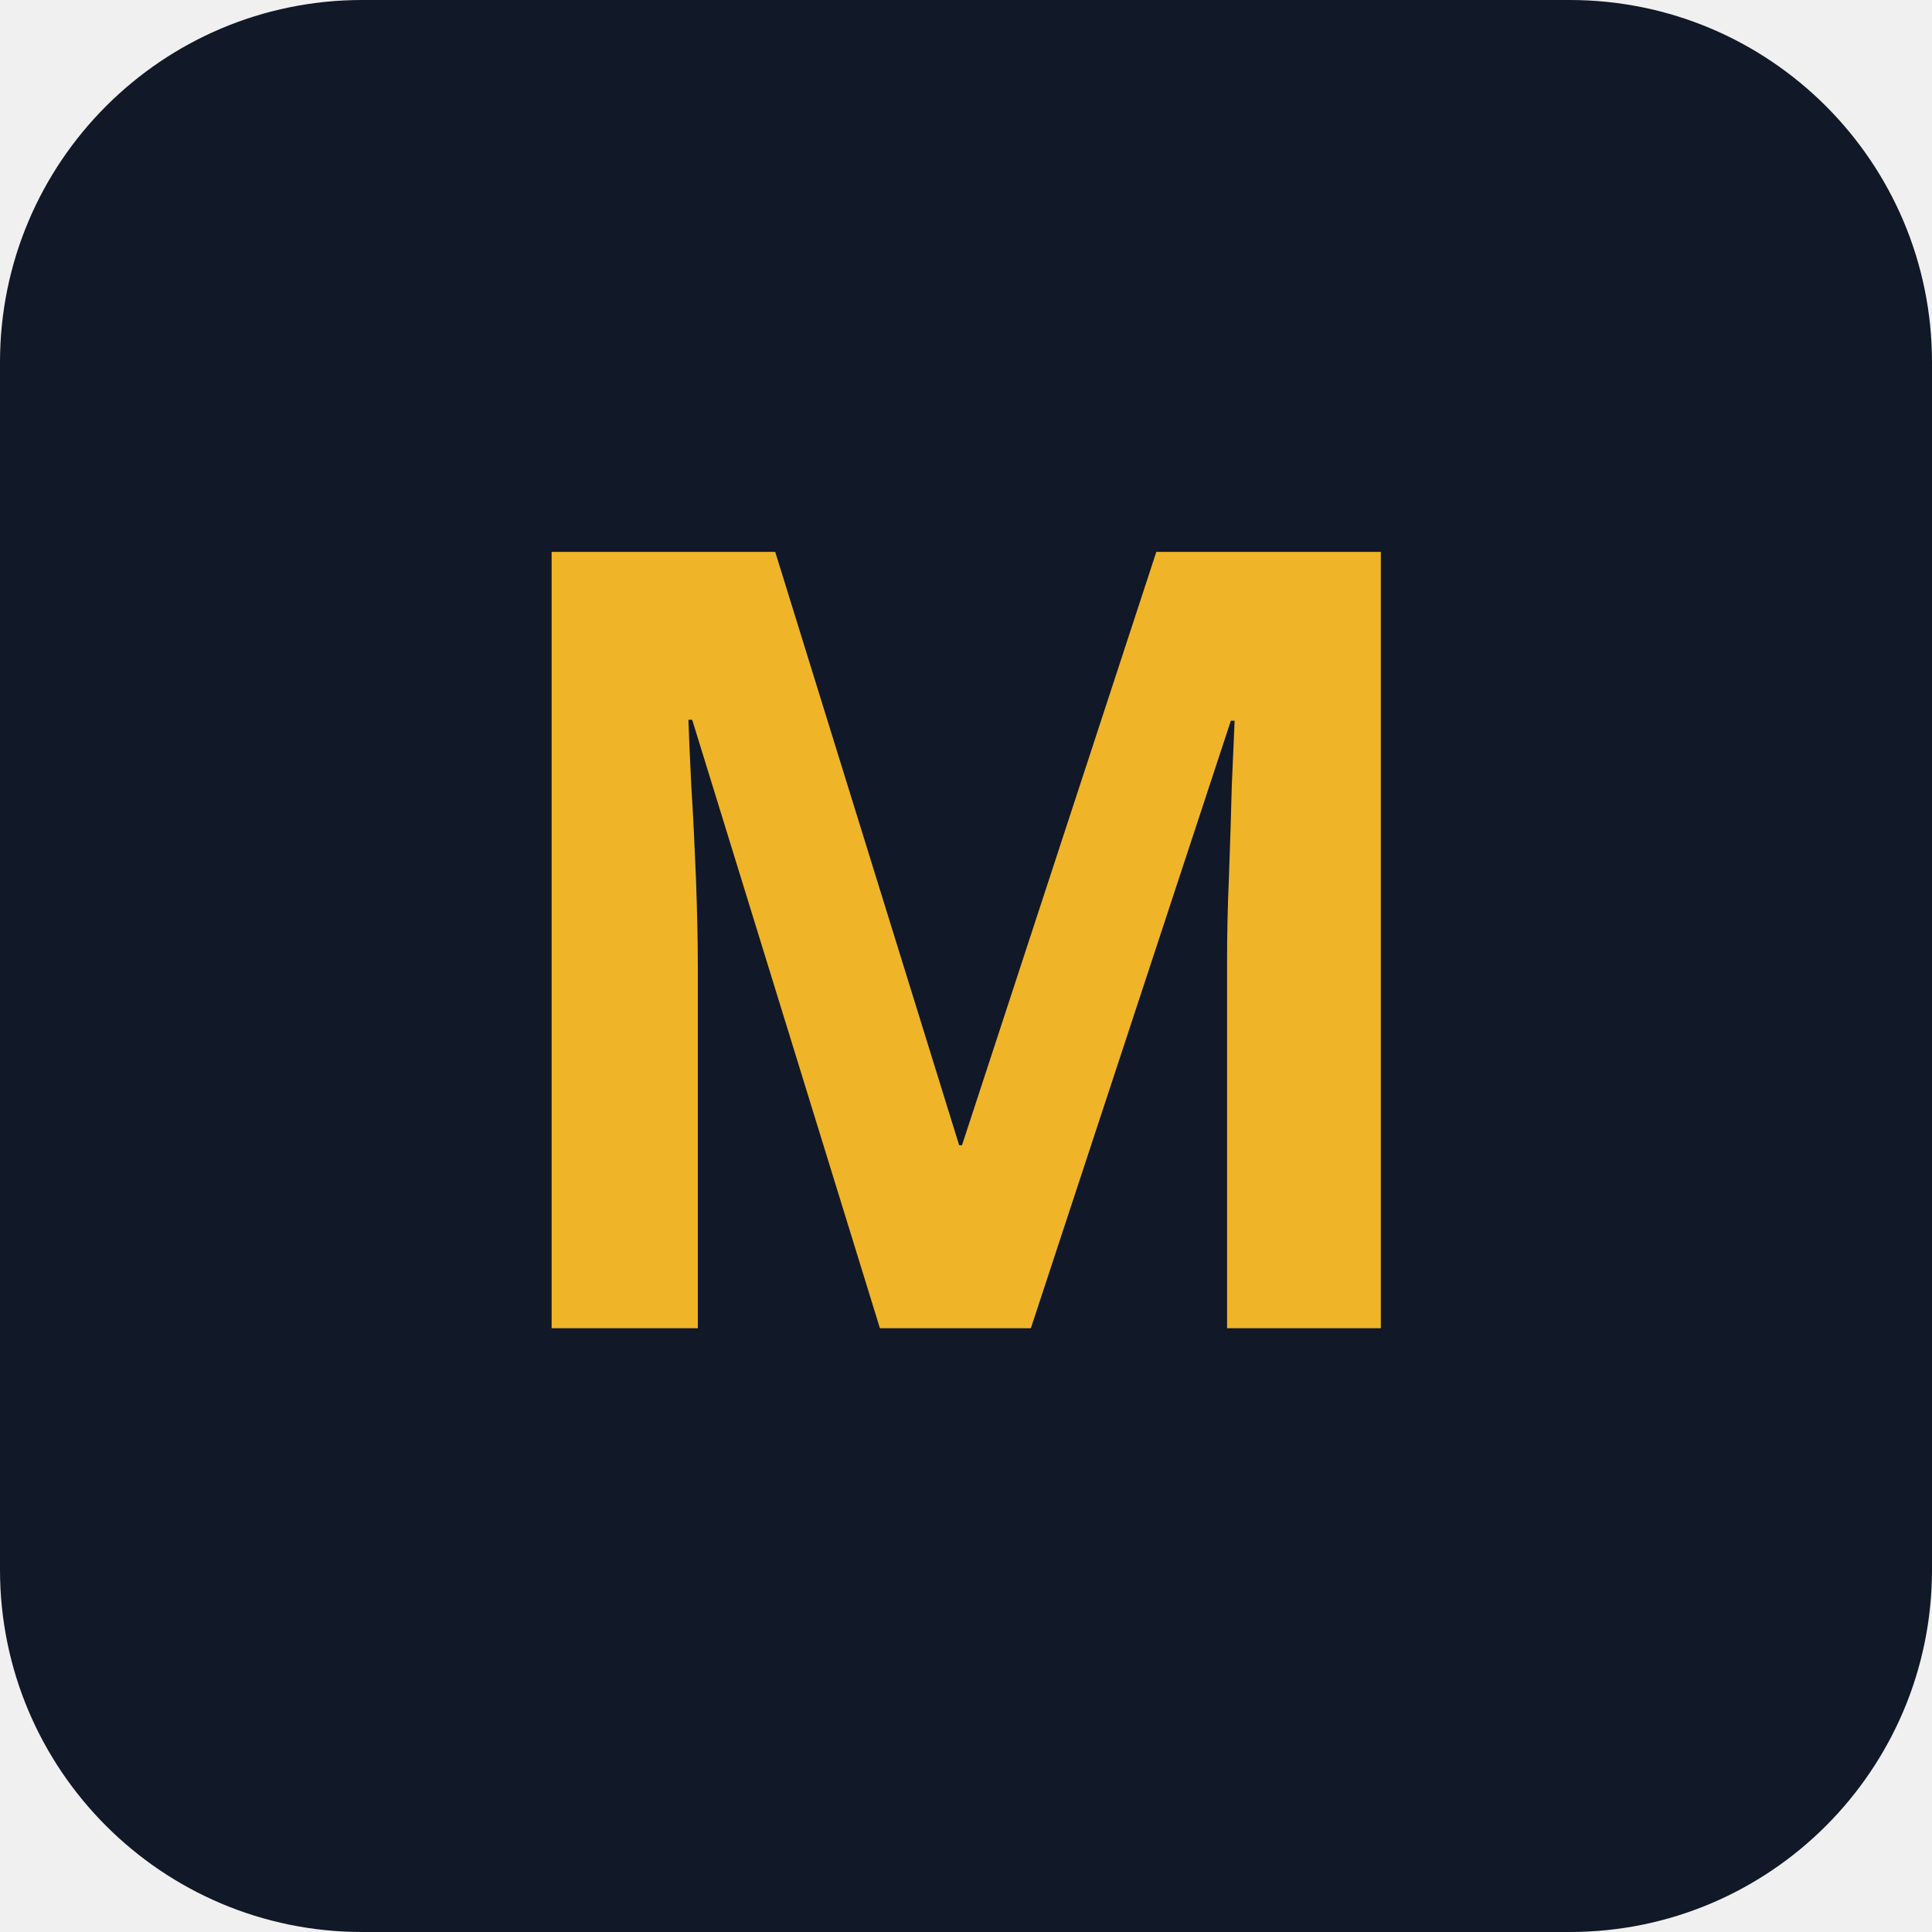
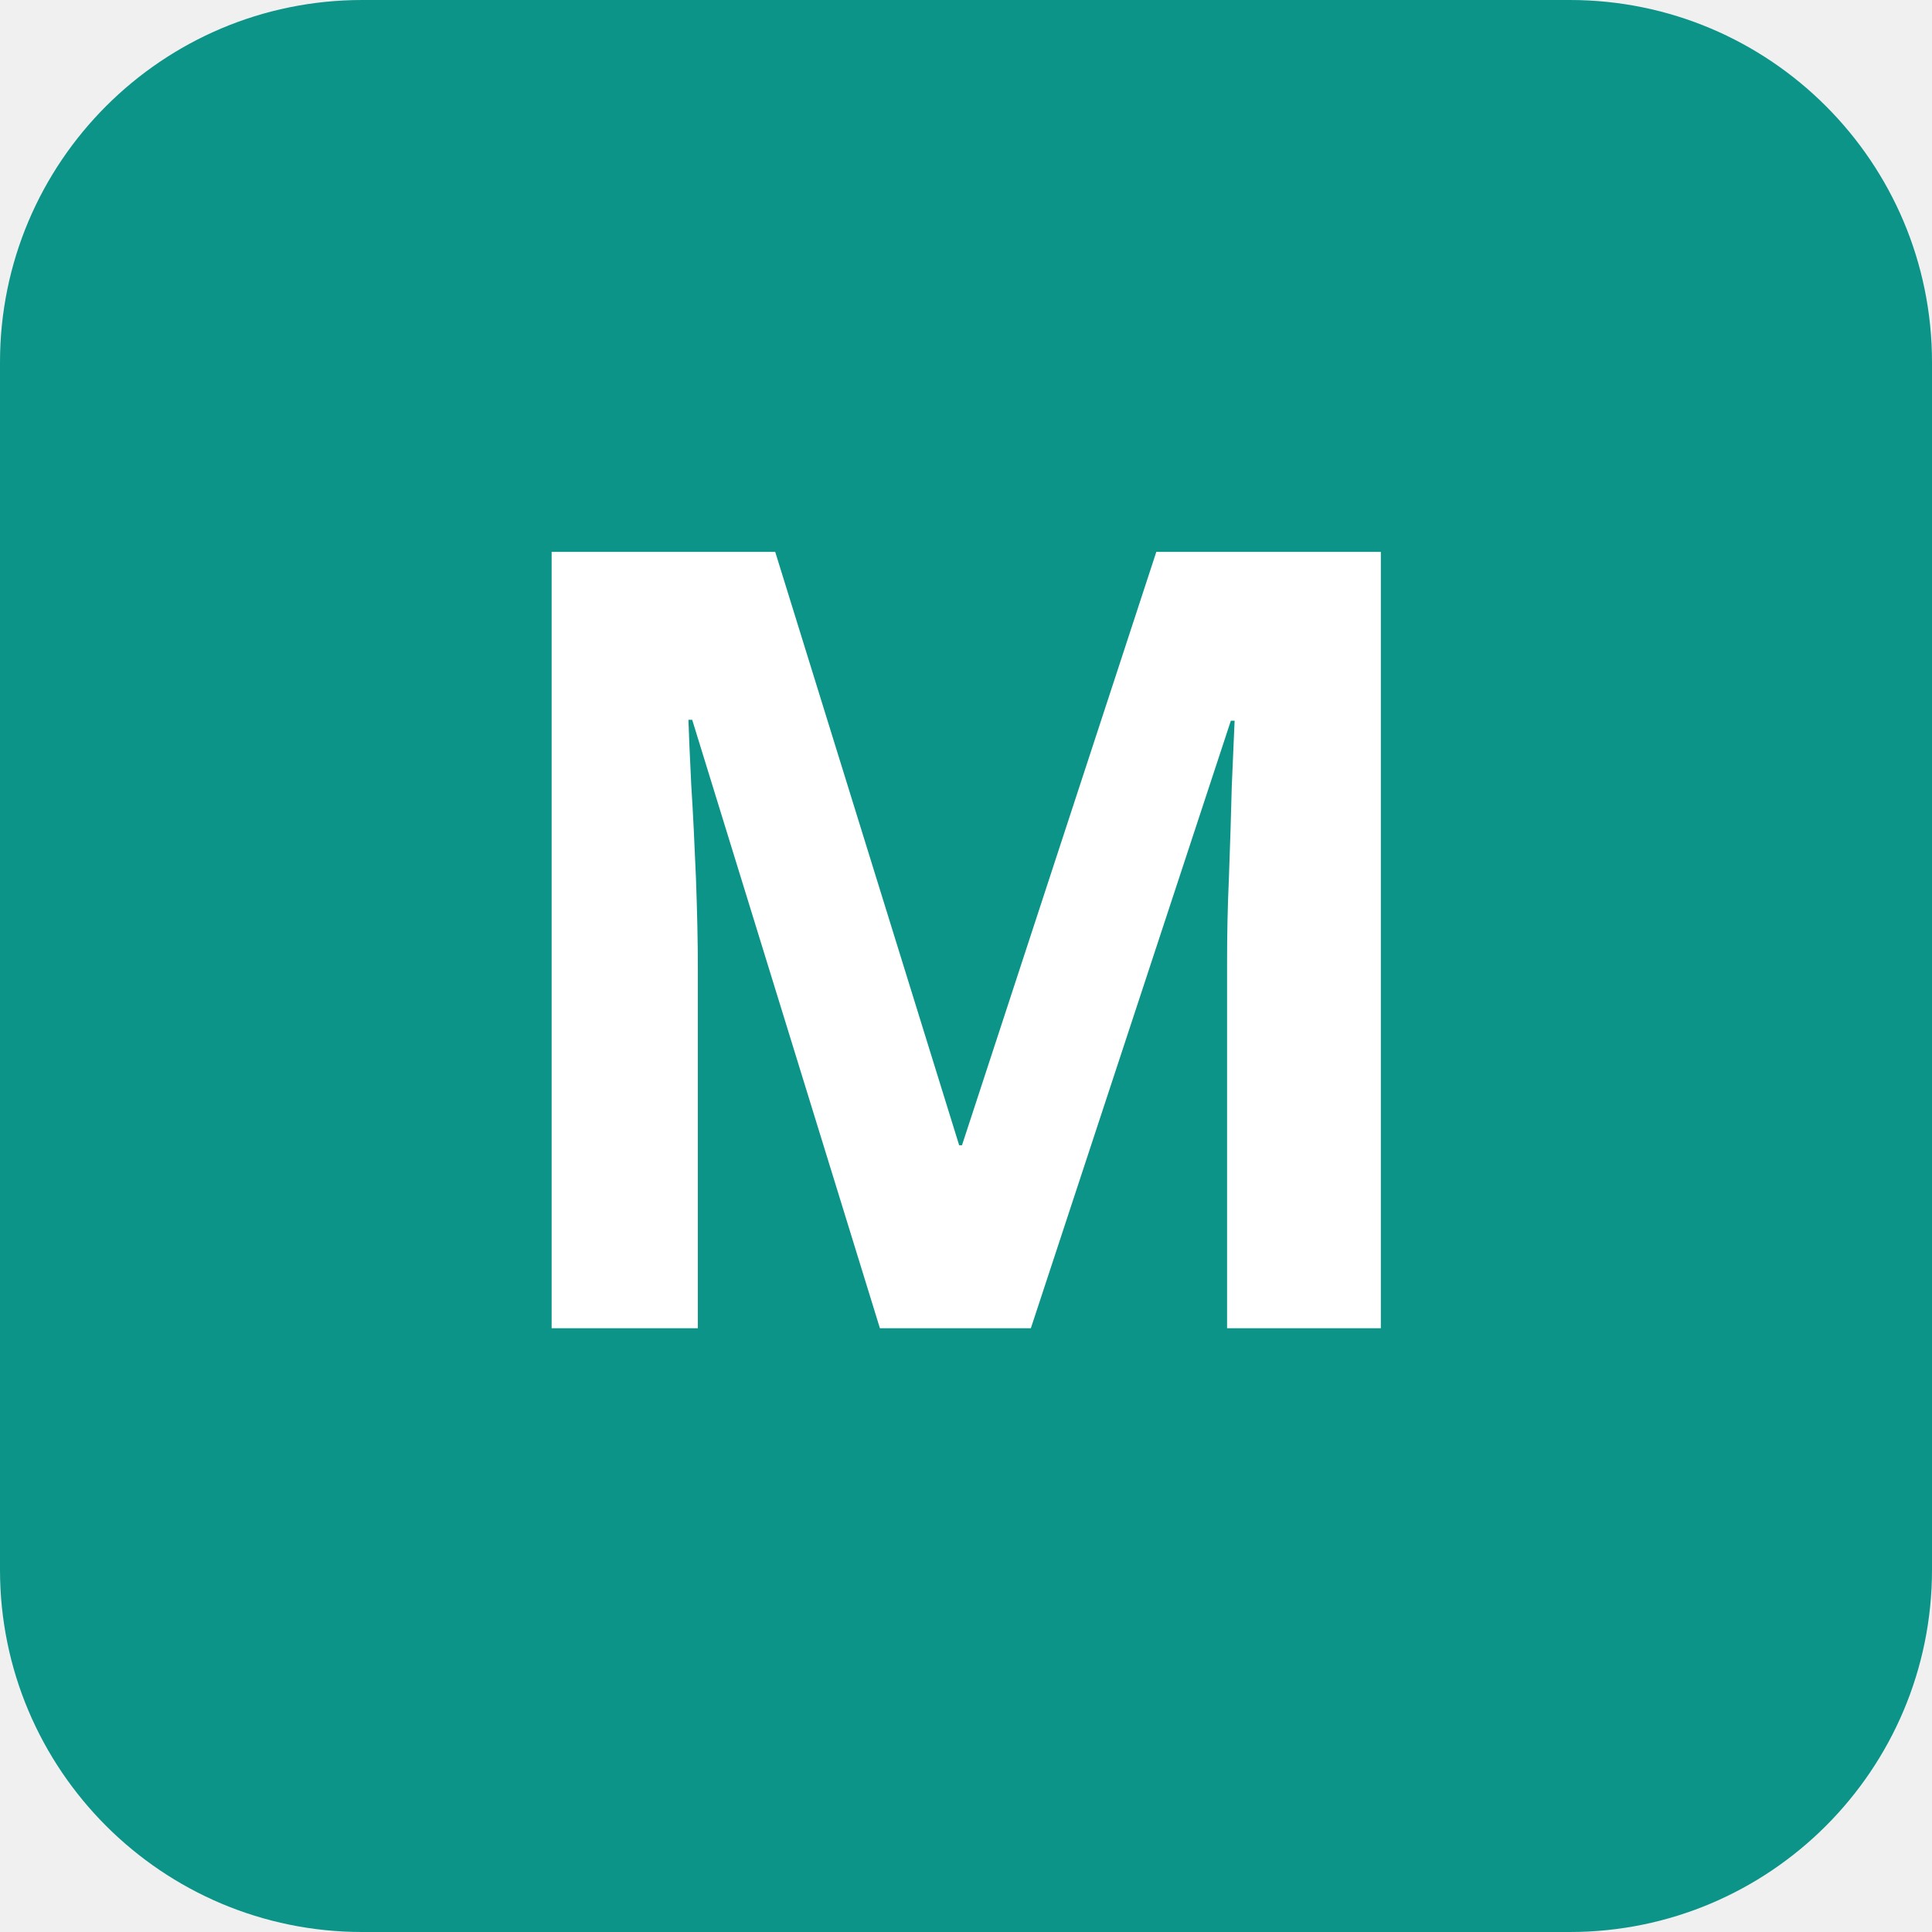
<svg xmlns="http://www.w3.org/2000/svg" viewBox="0 0 32 32">
-   <rect width="32" height="32" rx="6" fill="#111827" />
-   <text x="16" y="22" text-anchor="middle" font-size="18" font-weight="bold" fill="#F0B429" font-family="sans-serif">M</text>
+   <rect width="32" height="32" rx="6" fill="#0D9488" />
+   <text x="16" y="22" text-anchor="middle" font-size="18" font-weight="bold" fill="#ffffff" font-family="sans-serif">M</text>
</svg>
